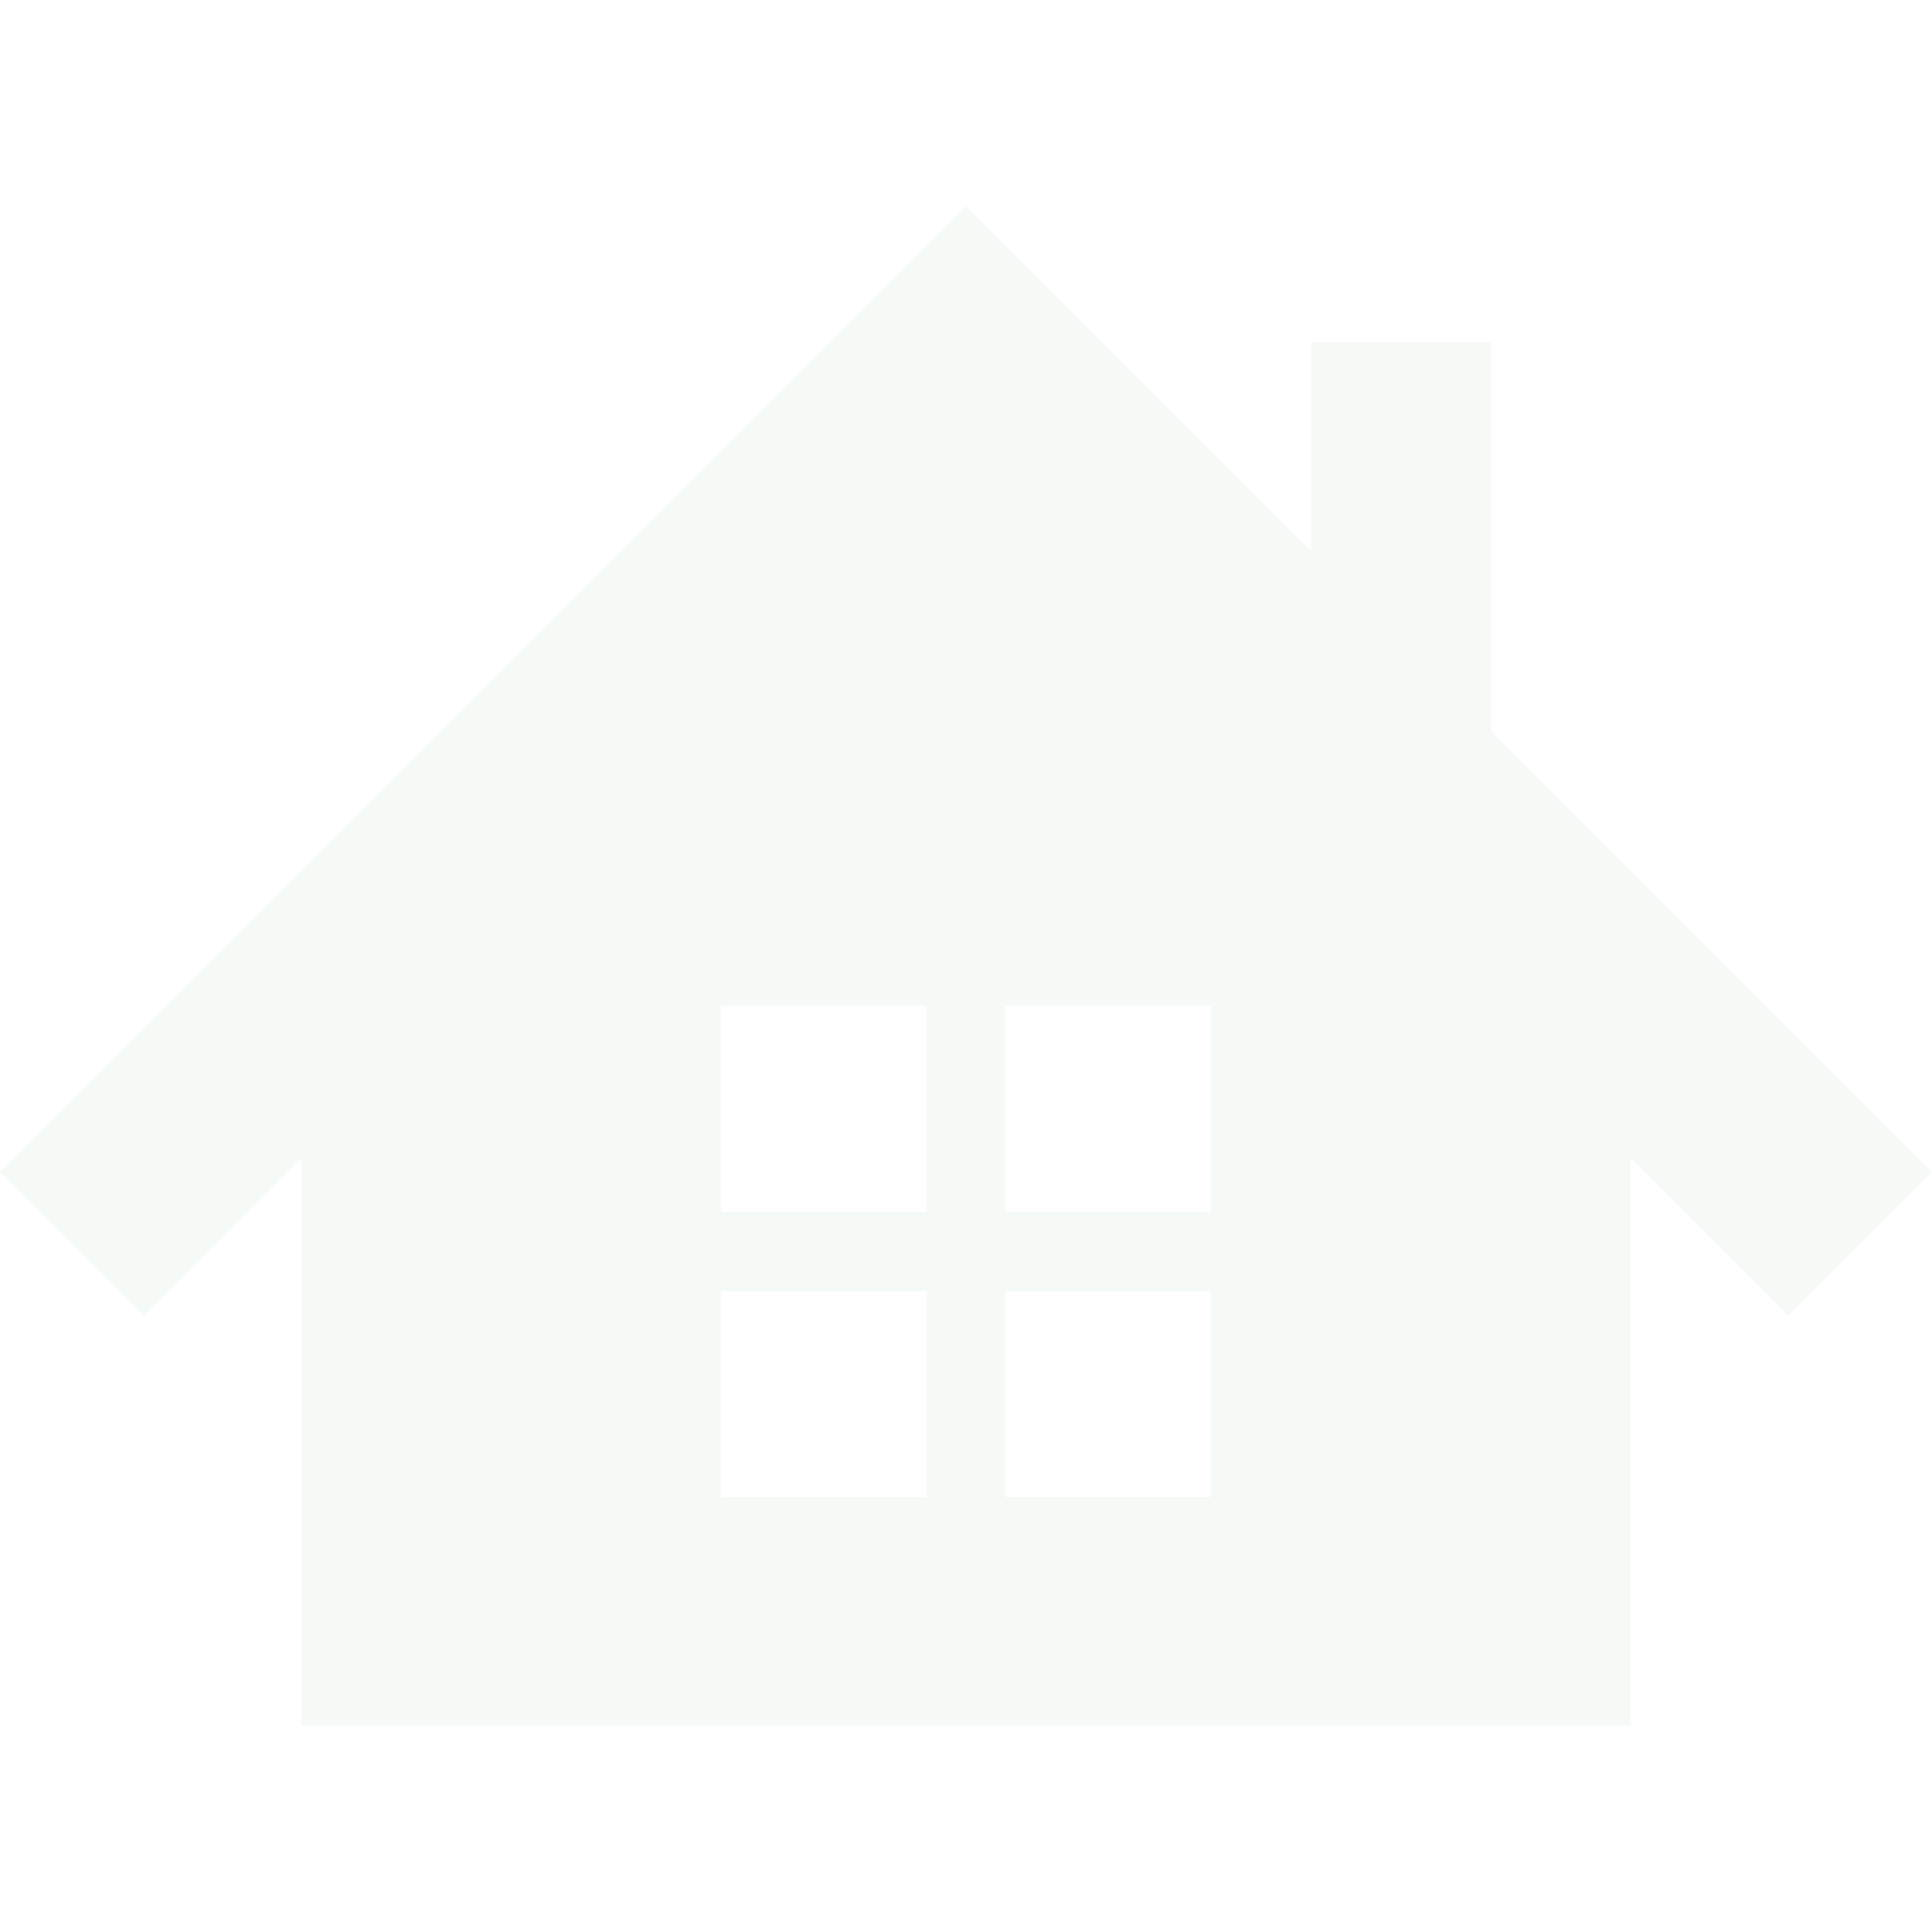
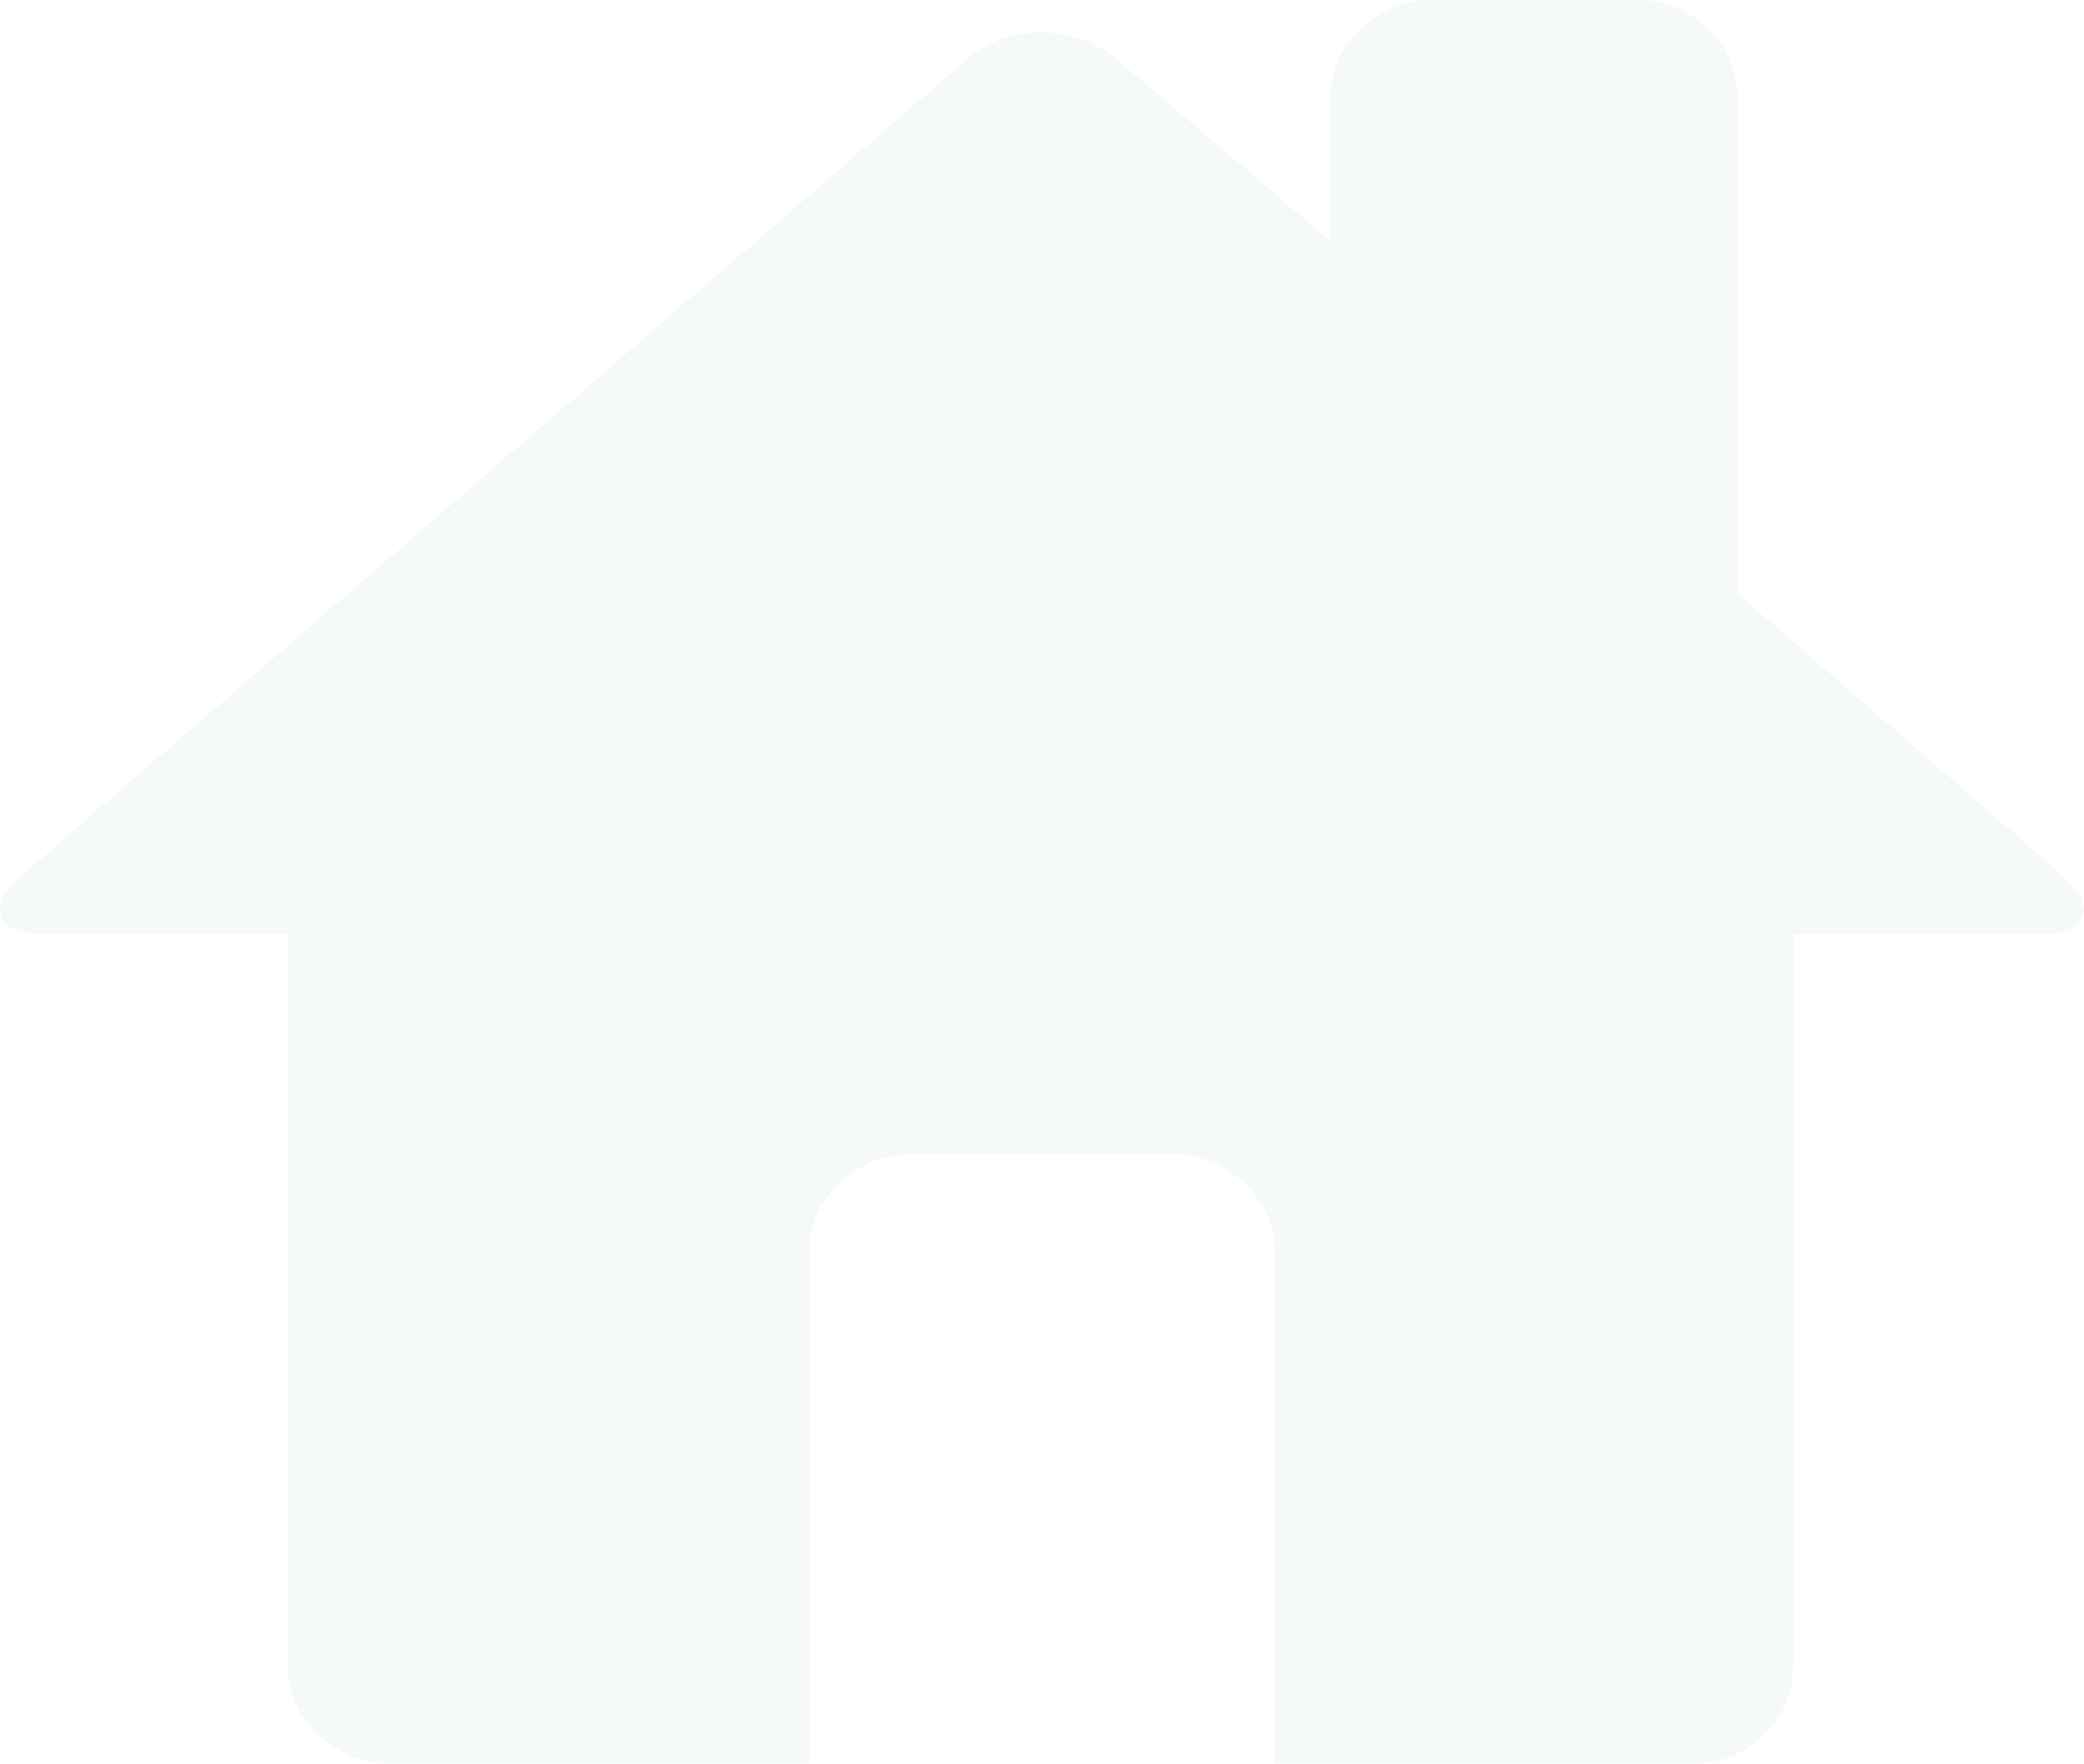
- <svg xmlns="http://www.w3.org/2000/svg" version="1.1" id="_x32_" width="800px" height="800px" viewBox="0 0 512 512" xml:space="preserve">
-   <style type="text/css">
- 
- 	.st0{fill:#F6FAF7;}
- 
- </style>
-   <g>
-     <path class="st0" d="M395.141,193.75V90.781h-47.703v55.266l-53.375-53.391L256,54.625l-38.063,38.031L0,310.609l38.063,38.063   l41.813-41.828v150.531h352.25V306.844l41.813,41.828L512,310.609L395.141,193.75z M245.578,396.719h-54.484v-54.5h54.484V396.719z    M245.578,321.063h-54.484v-54.5h54.484V321.063z M320.906,396.719h-54.484v-54.5h54.484V396.719z M320.906,321.063h-54.484v-54.5   h54.484V321.063z" />
-   </g>
+ <svg xmlns="http://www.w3.org/2000/svg" width="26" height="22" viewBox="0 0 26 22" fill="none">
+   <path d="M21.676 7.399L25.709 10.901C26.197 11.33 26.057 11.661 25.396 11.661H22.371V20.811C22.371 21.439 21.815 22 21.154 22H15.903V15.591C15.903 14.963 15.313 14.402 14.652 14.402H11.348C10.687 14.402 10.097 14.963 10.097 15.591V22H4.846C4.185 22 3.594 21.439 3.594 20.811V11.661H0.603C-0.057 11.661 -0.197 11.33 0.291 10.901L12.078 0.727C12.566 0.298 13.4 0.298 13.921 0.727L16.598 3.006V1.189C16.598 0.561 17.189 0 17.849 0H20.457C21.118 0 21.675 0.561 21.675 1.189L21.676 7.399Z" fill="#F6FAF7" />
</svg>
